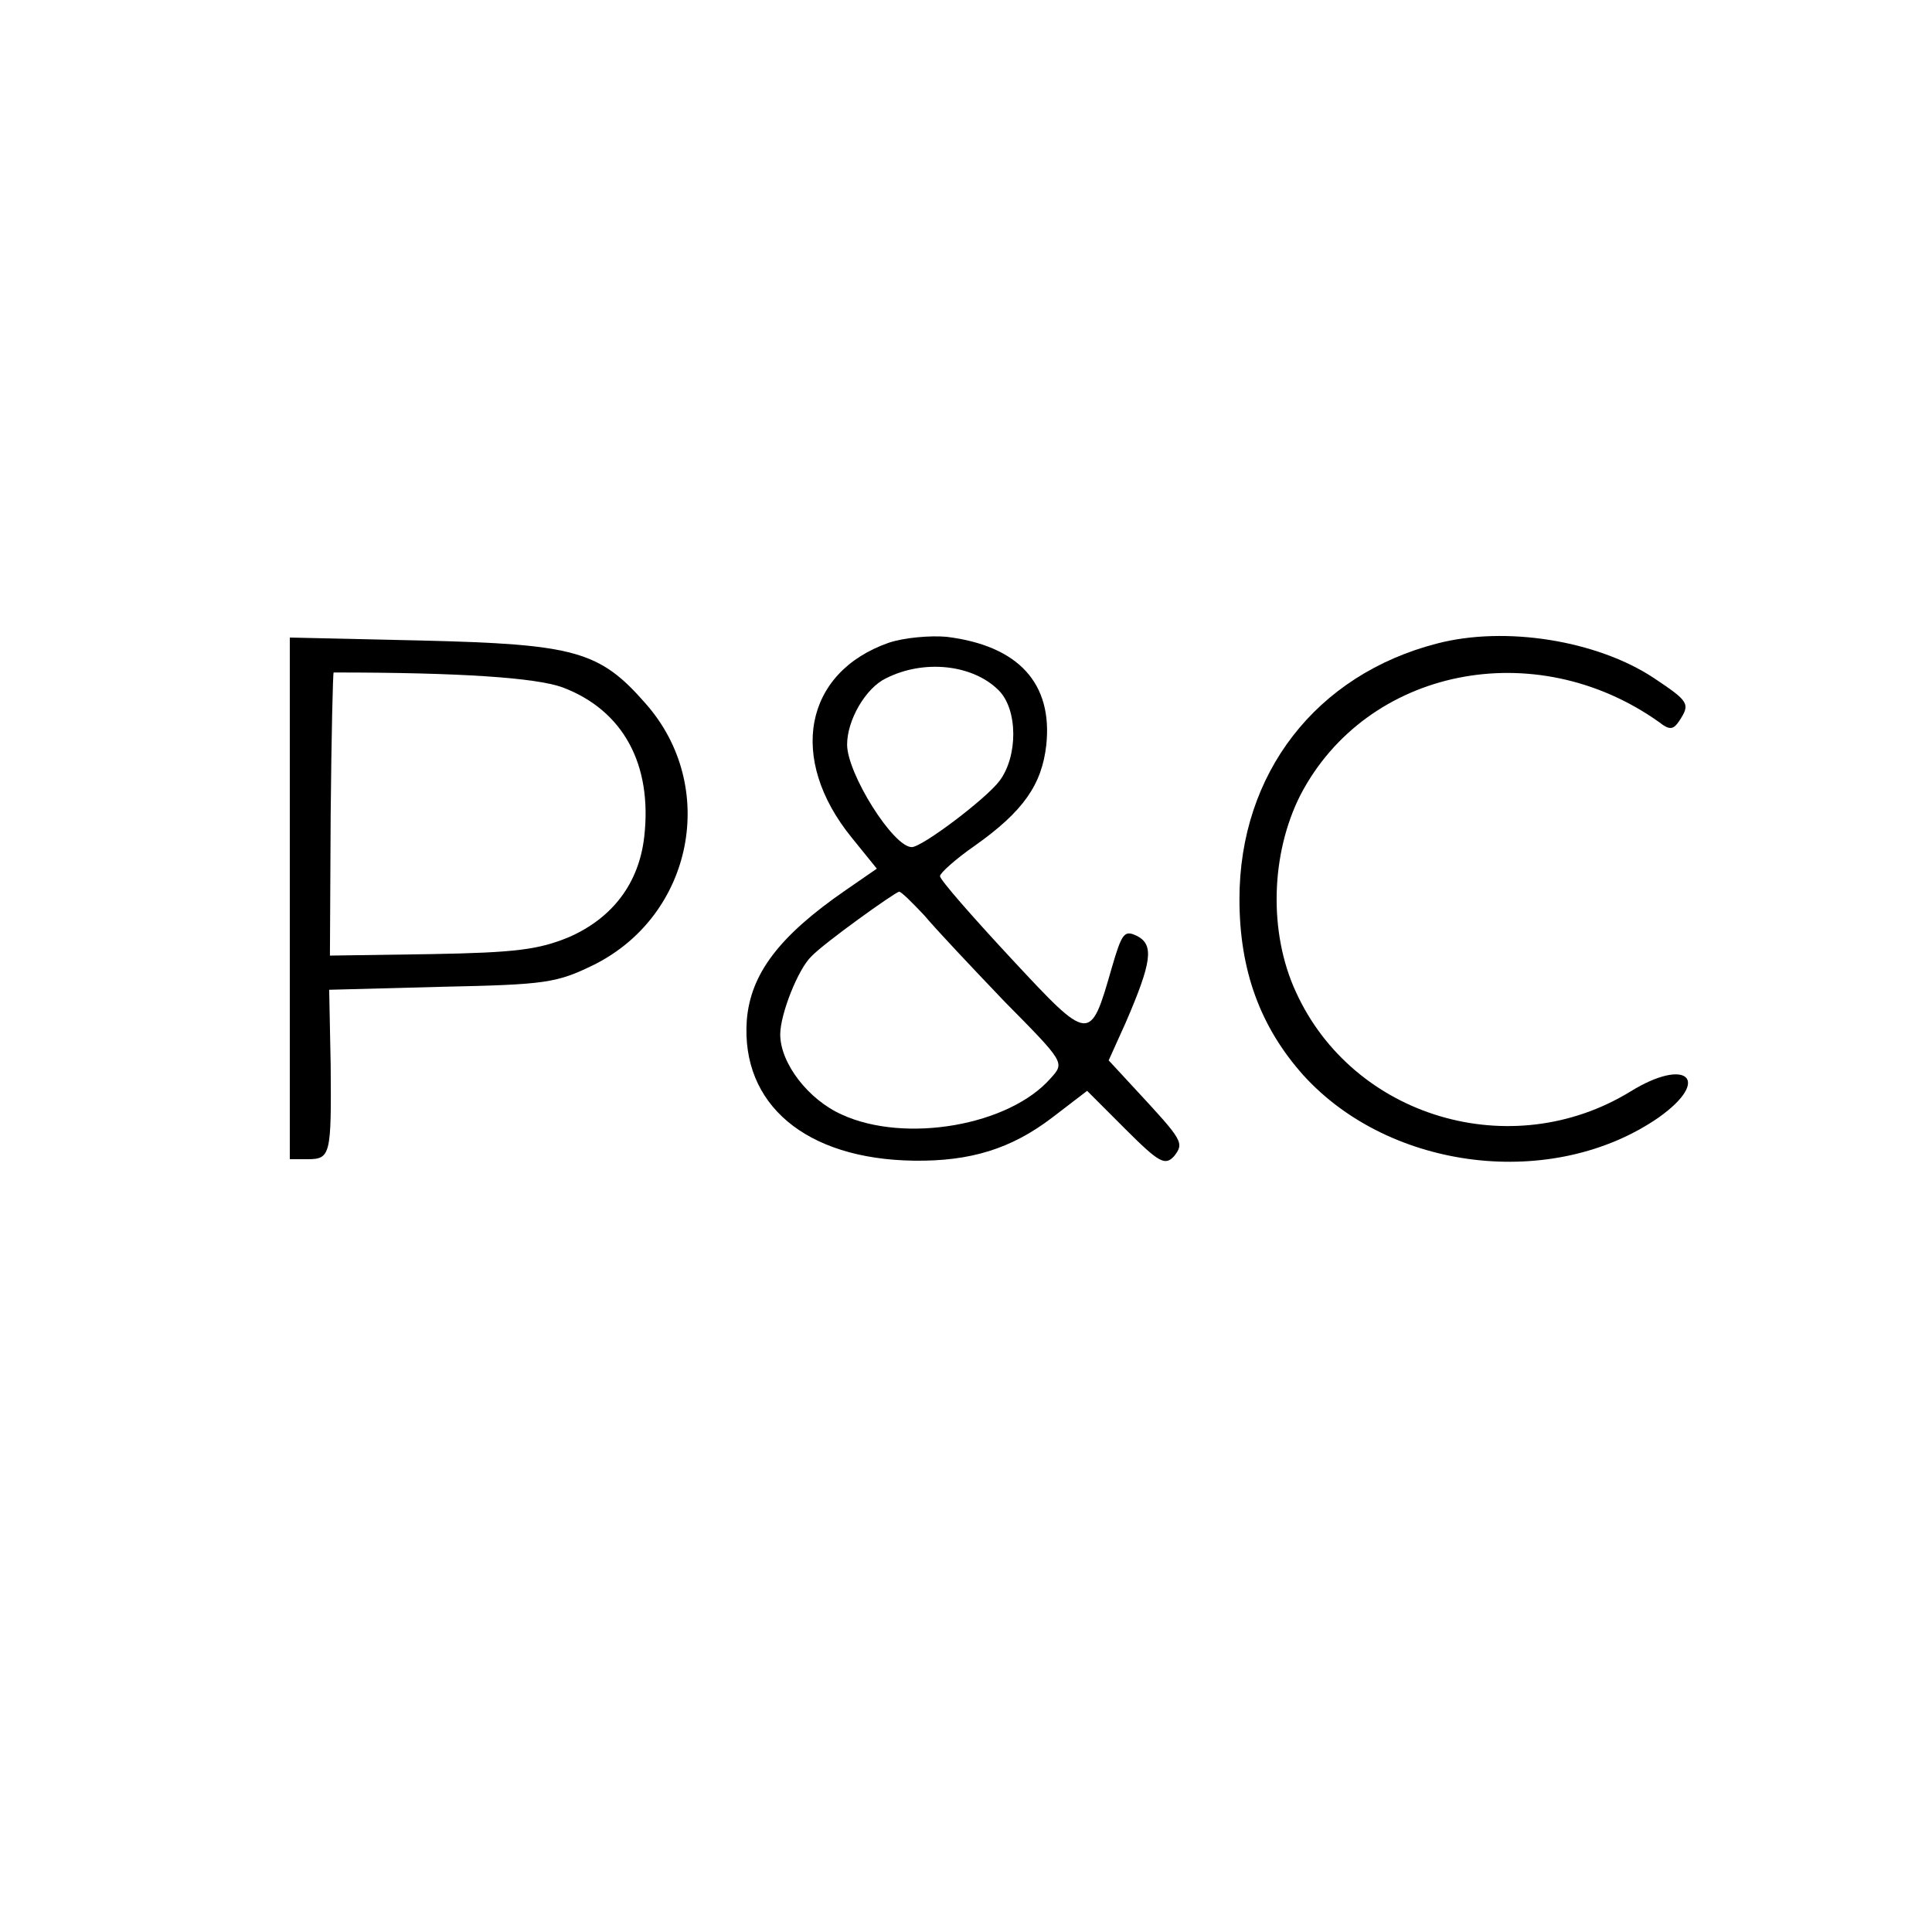
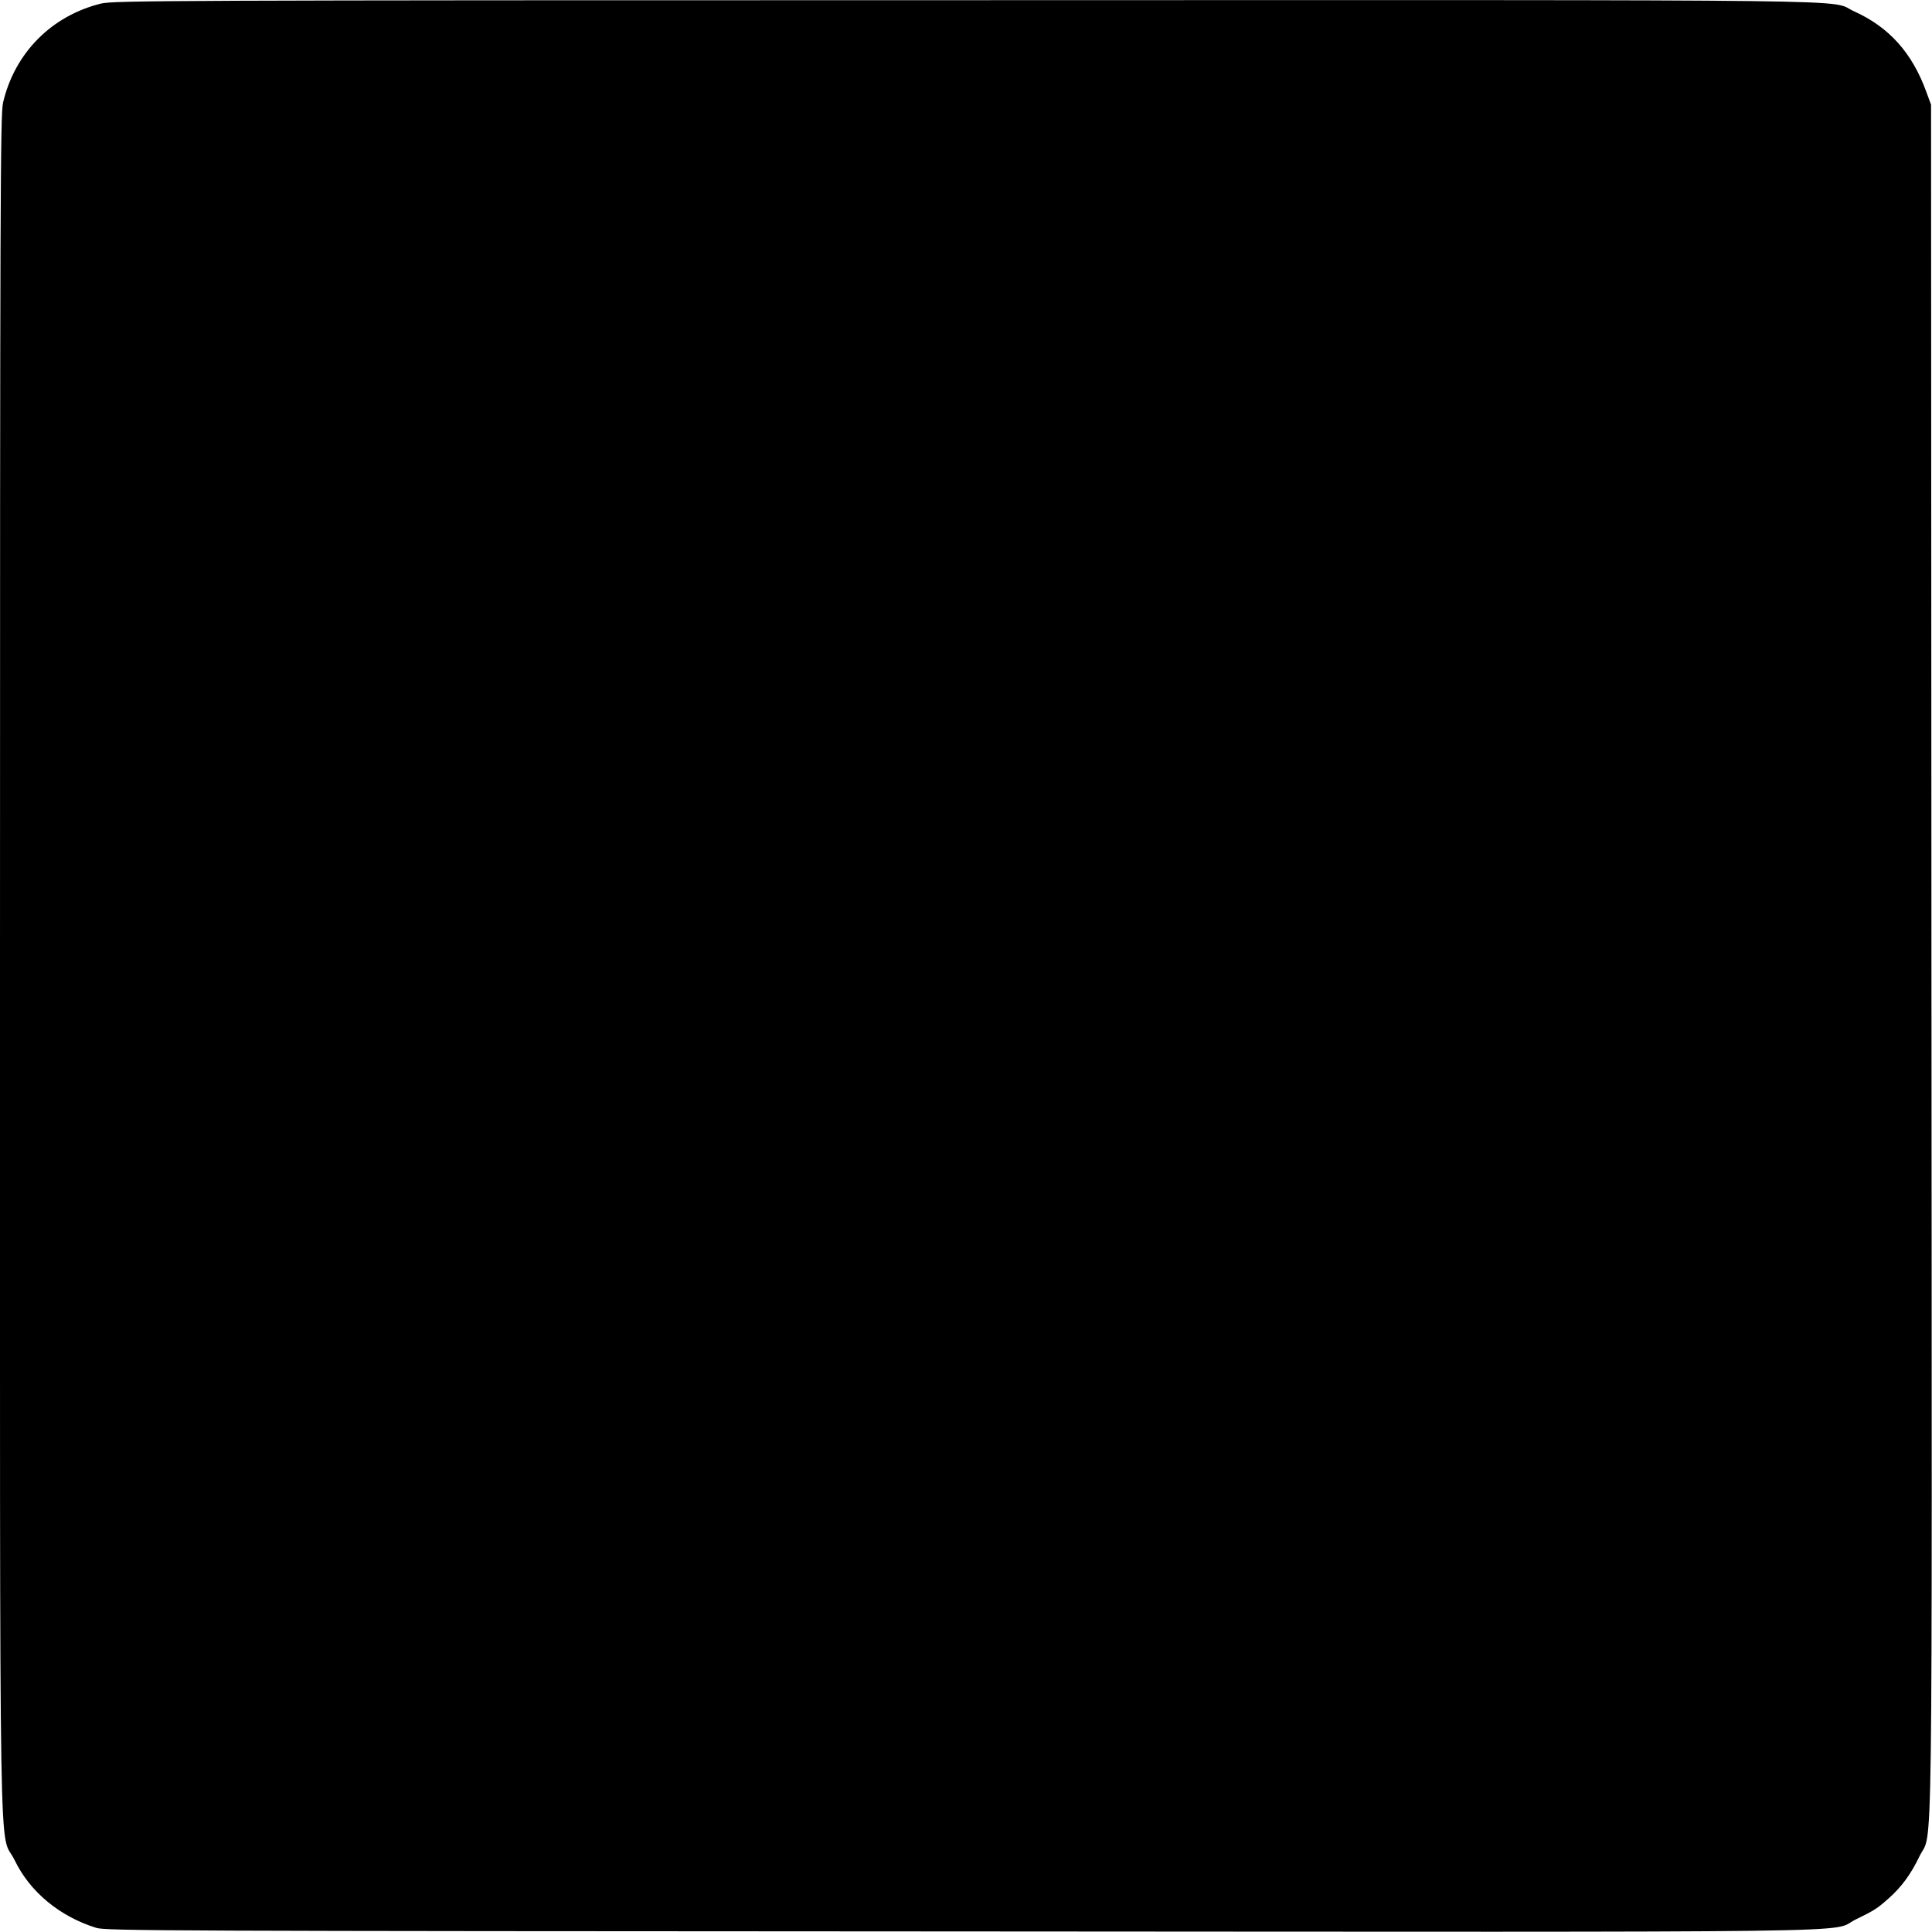
- <svg xmlns="http://www.w3.org/2000/svg" version="1.0" width="260pt" height="260pt" viewBox="0 0 260 260" preserveAspectRatio="xMidYMid meet">
-   <g transform="translate(0,260) scale(0.1,-0.1)" fill="#000000" stroke="none">
-     <path d="M1196 1735 c-114 -40 -136 -156 -50 -262 l34 -42 -42 -29 c-90 -62 -128 -113 -133 -175 -8 -113 79 -187 225 -189 76 -1 131 16 186 58 l47 36 52 -52 c45 -45 53 -49 65 -36 14 18 12 21 -51 89 l-37 40 23 51 c35 81 38 104 16 116 -18 9 -21 5 -35 -43 -29 -101 -29 -101 -136 14 -52 56 -95 105 -95 110 0 4 21 23 47 41 65 46 90 82 96 135 9 83 -37 134 -134 146 -22 2 -57 -1 -78 -8z m148 -64 c26 -26 26 -89 1 -122 -18 -24 -104 -89 -118 -89 -25 0 -87 99 -87 138 0 33 25 76 52 89 51 26 117 19 152 -16z m-100 -303 c15 -18 64 -70 108 -116 81 -82 81 -82 62 -103 -56 -64 -196 -88 -281 -49 -45 20 -83 69 -83 108 0 27 24 88 42 105 17 18 112 86 118 87 3 0 18 -15 34 -32z" />
-     <path d="M1934 1734 c-163 -42 -266 -175 -266 -344 0 -96 28 -172 86 -237 117 -129 336 -155 478 -57 72 51 38 82 -38 35 -160 -98 -373 -35 -450 134 -37 80 -34 186 6 265 89 171 316 217 483 98 14 -11 19 -10 27 2 15 23 13 26 -35 58 -76 50 -199 70 -291 46z" />
-     <path d="M390 1391 l0 -351 24 0 c31 0 32 6 31 127 l-2 101 151 4 c141 3 155 5 206 30 133 67 167 240 69 351 -62 71 -95 80 -301 85 l-178 4 0 -351z m367 284 c82 -31 121 -104 110 -201 -7 -62 -42 -109 -101 -135 -41 -17 -72 -21 -186 -23 l-136 -2 1 190 c1 105 3 191 4 191 171 0 272 -7 308 -20z" />
+ <svg xmlns="http://www.w3.org/2000/svg" version="1.0" width="1024pt" height="1024pt" viewBox="0 0 1024 1024" preserveAspectRatio="xMidYMid meet">
+   <g transform="translate(0,1024) scale(0.1,-0.1)" fill="#000000" stroke="none">
+     <path d="M535 10221 c-263 -65 -458 -263 -519 -526 -14 -64 -16 -482 -16 -4575 0 -5052 -7 -4565 78 -4740 81 -168 239 -298 432 -358 51 -16 353 -17 4578 -19 5023 -3 4600 -9 4747 63 100 49 113 57 174 111 69 61 119 129 164 223 73 153 67 -277 64 4755 l-2 4530 -24 65 c-75 209 -198 346 -384 430 -144 65 258 60 -4712 59 -4241 0 -4514 -2 -4580 -18z" />
  </g>
</svg>
